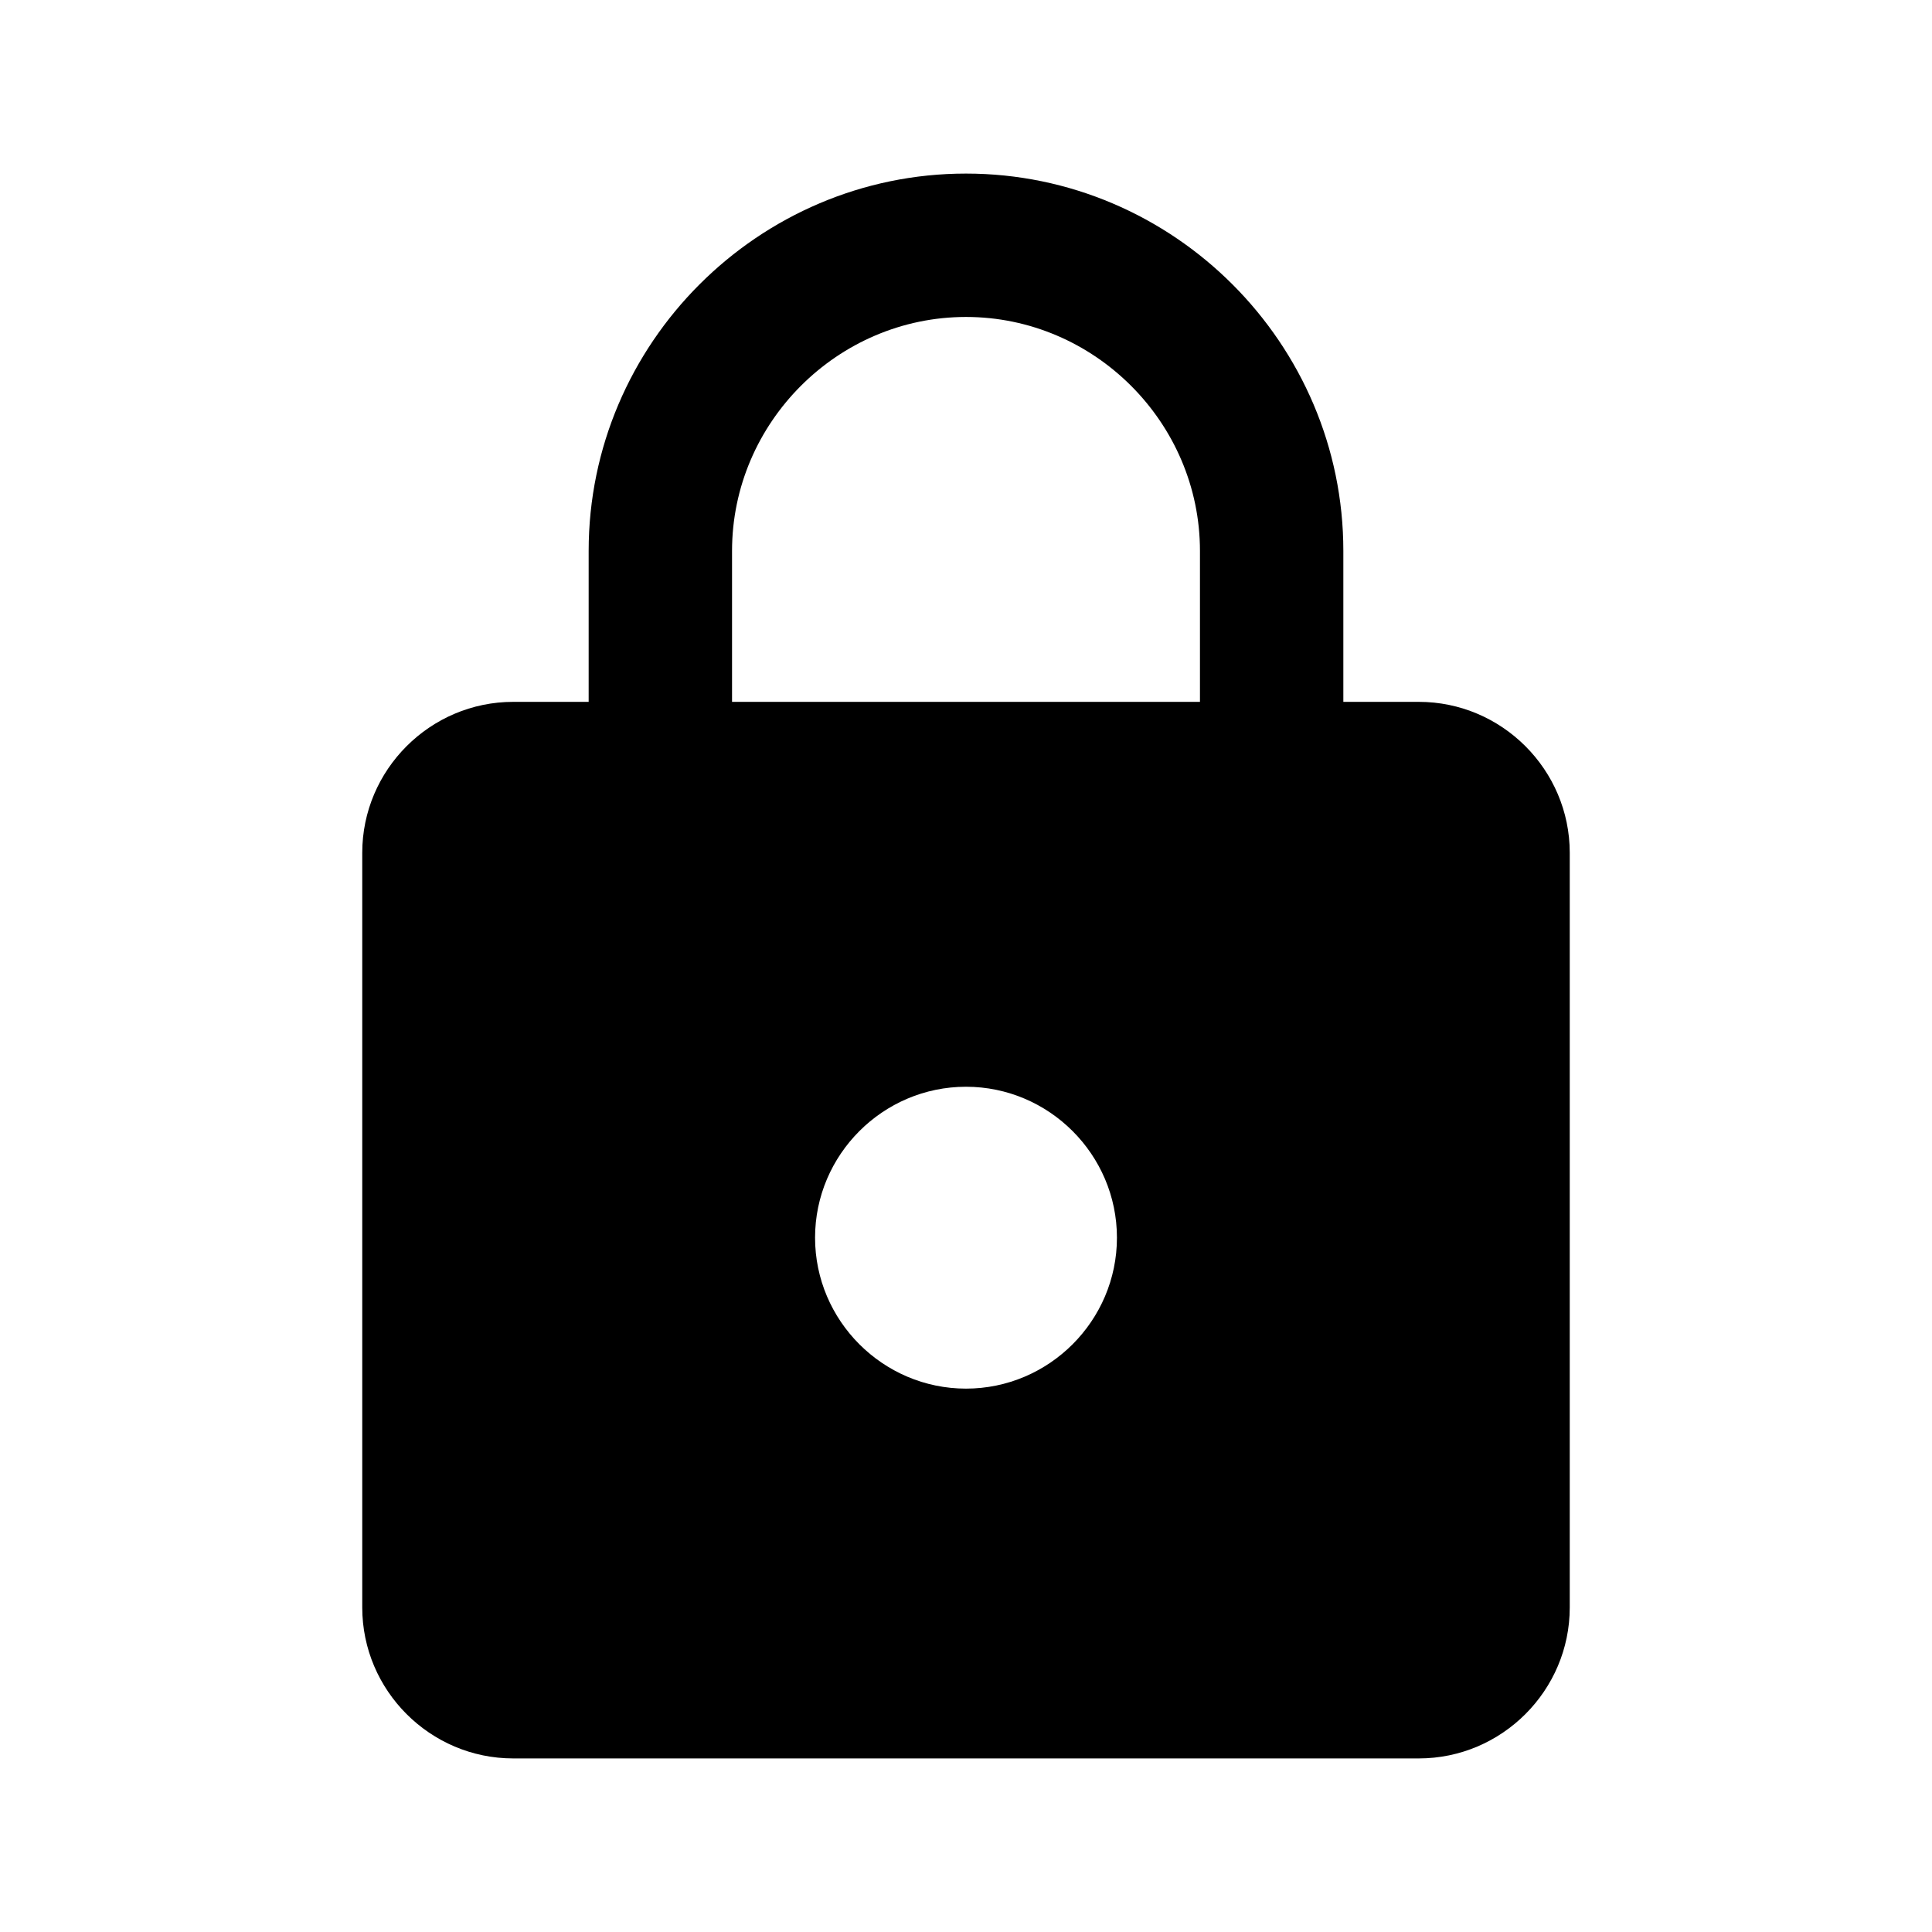
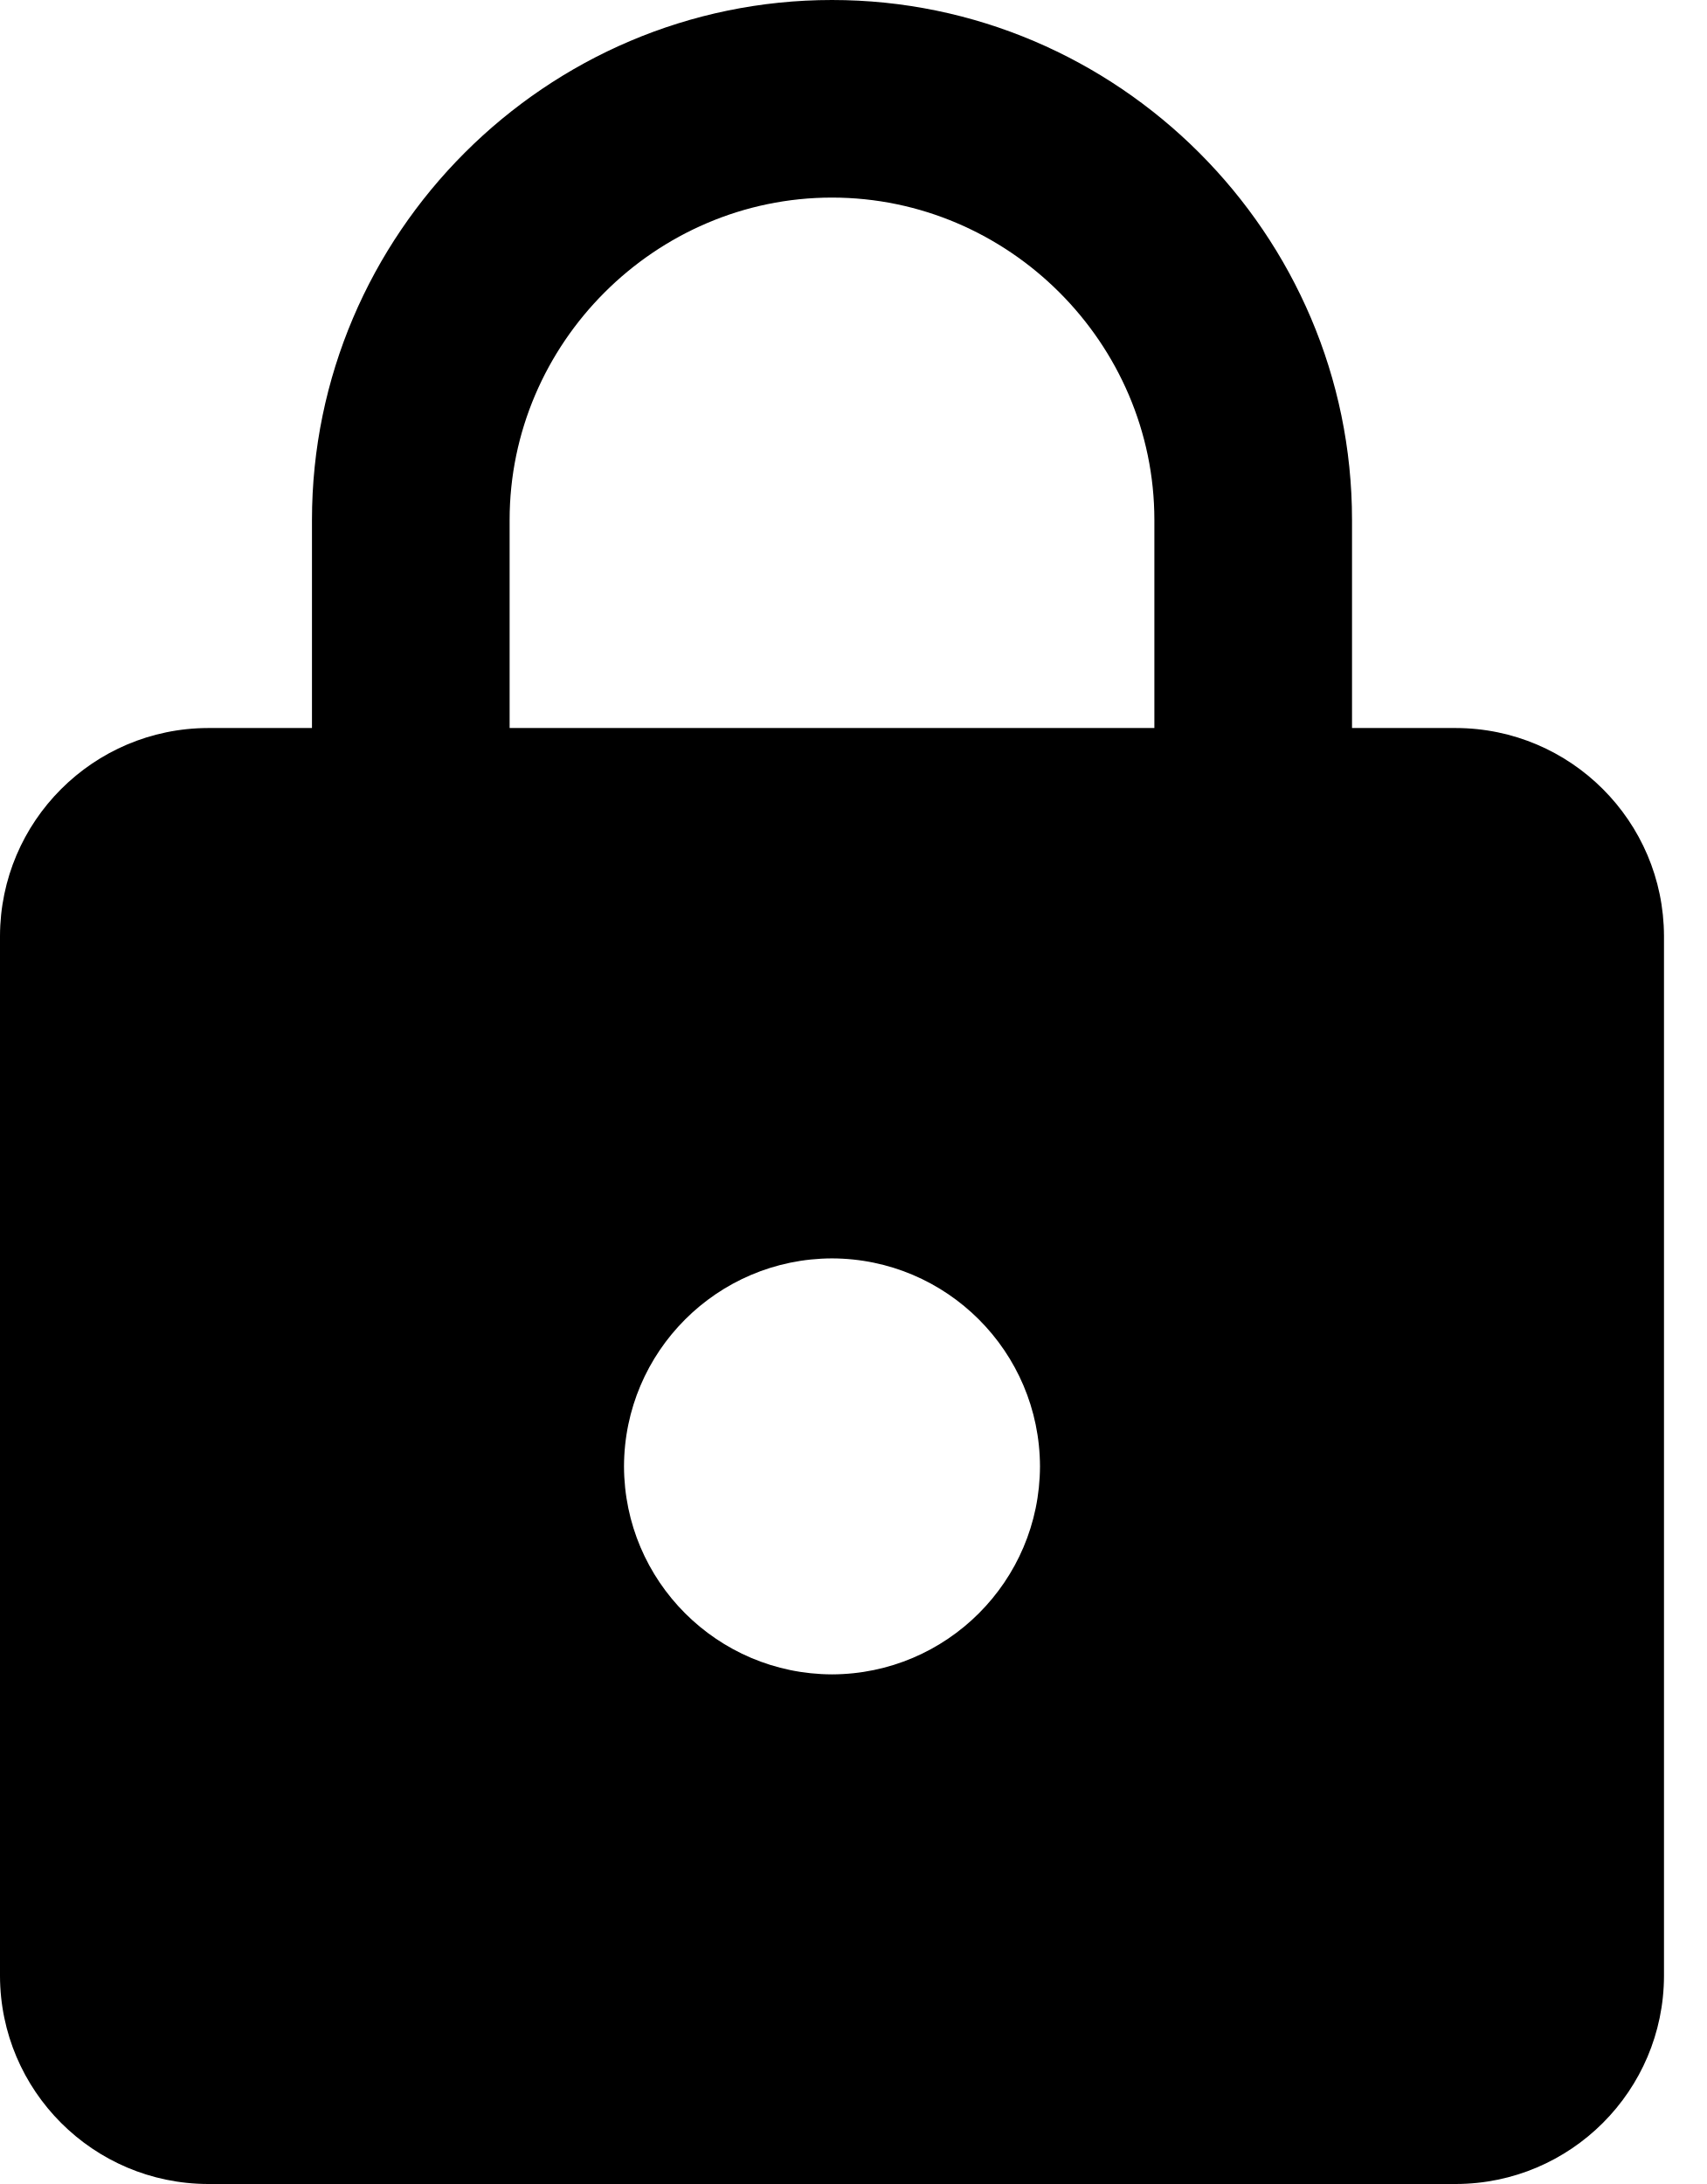
- <svg xmlns="http://www.w3.org/2000/svg" viewBox="0 0 512 512">
-   <path d="M376 186h-20v-40c0-55-45-100-100-100S156 91 156 146v40h-20c-22.002 0-40 17.998-40 40v200c0 22.002 17.998 40 40 40h240c22.002 0 40-17.998 40-40V226c0-22.002-17.998-40-40-40zM256 368c-22.002 0-40-17.998-40-40s17.998-40 40-40 40 17.998 40 40-17.998 40-40 40zm62.002-182H193.998v-40c0-34.004 28.003-62.002 62.002-62.002 34.004 0 62.002 27.998 62.002 62.002v40z" />
+ <svg xmlns="http://www.w3.org/2000/svg" viewBox="0 0 25 32">
+   <path d="M21.333 10.667H19.81V7.619C19.81 3.429 16.38 0 12.19 0 8 0 4.571 3.429 4.571 7.619v3.048H3.048A3.056 3.056 0 000 13.714v15.238A3.056 3.056 0 003.048 32h18.285a3.056 3.056 0 003.048-3.048V13.714a3.056 3.056 0 00-3.048-3.047zM12.19 24.533a3.056 3.056 0 01-3.047-3.047 3.056 3.056 0 013.047-3.048 3.056 3.056 0 013.048 3.048 3.056 3.056 0 01-3.048 3.047zm4.724-13.866H7.467V7.619c0-2.59 2.133-4.724 4.723-4.724 2.591 0 4.724 2.133 4.724 4.724v3.048z" />
</svg>
